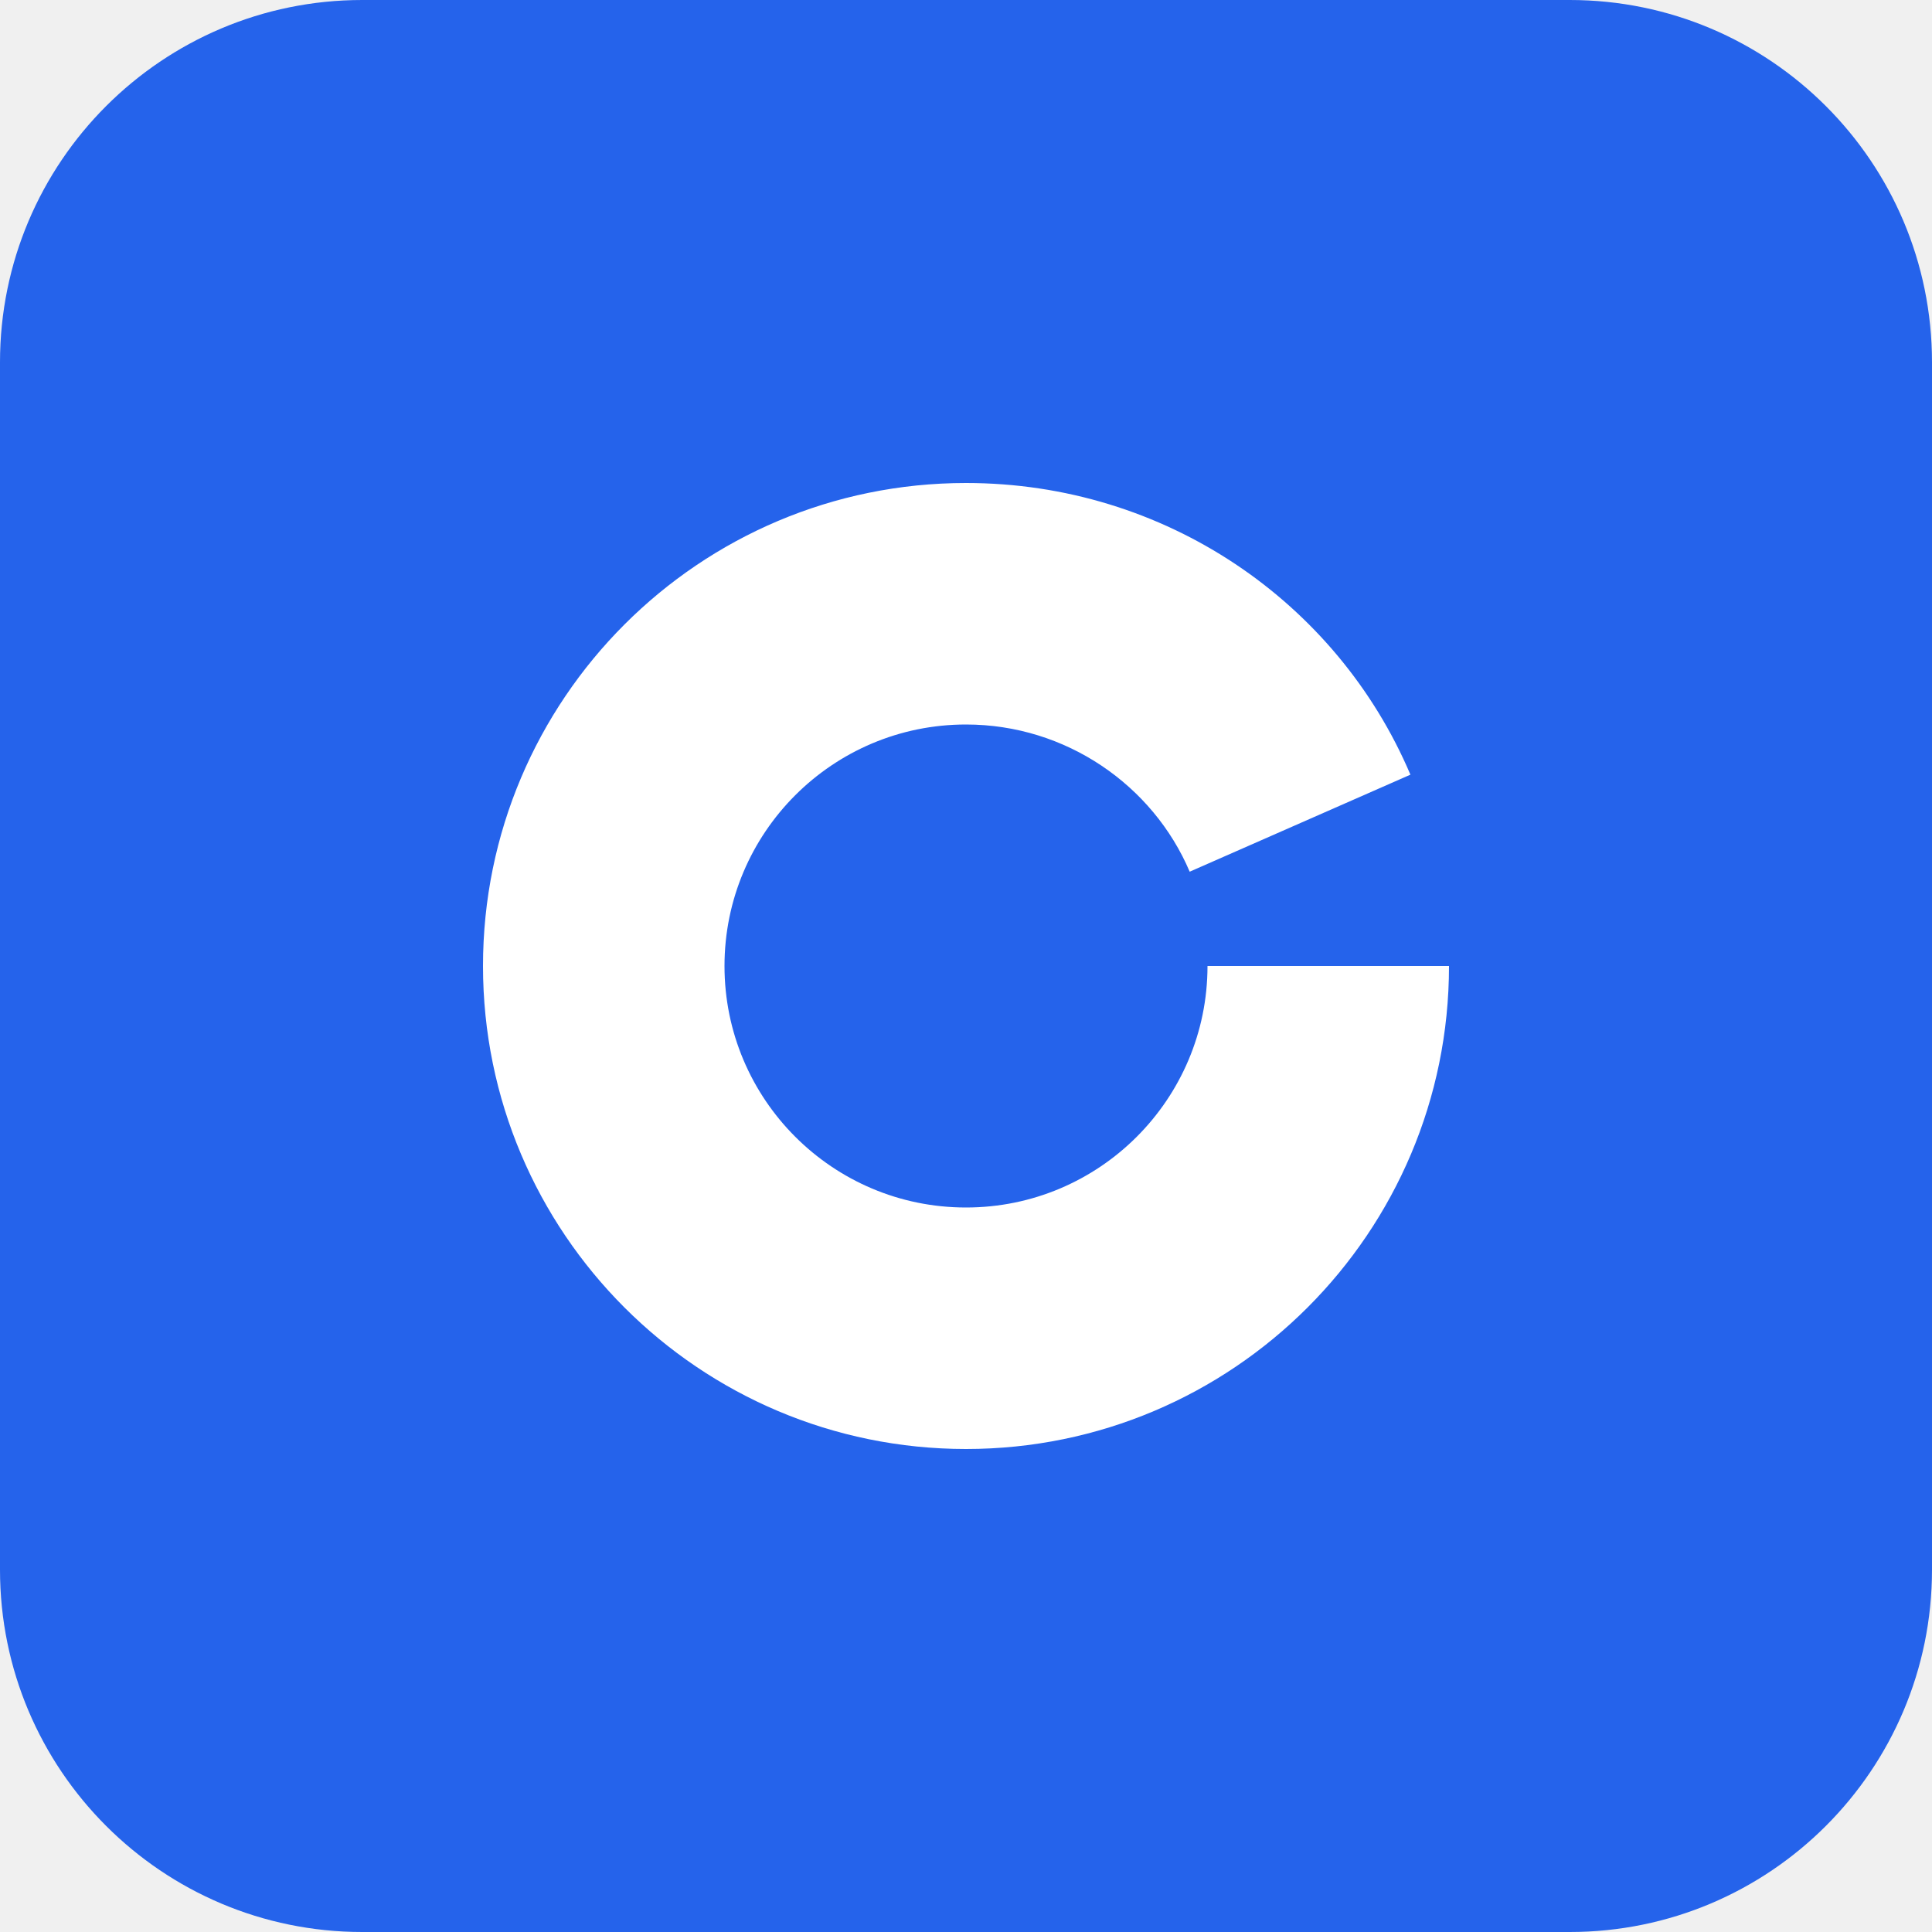
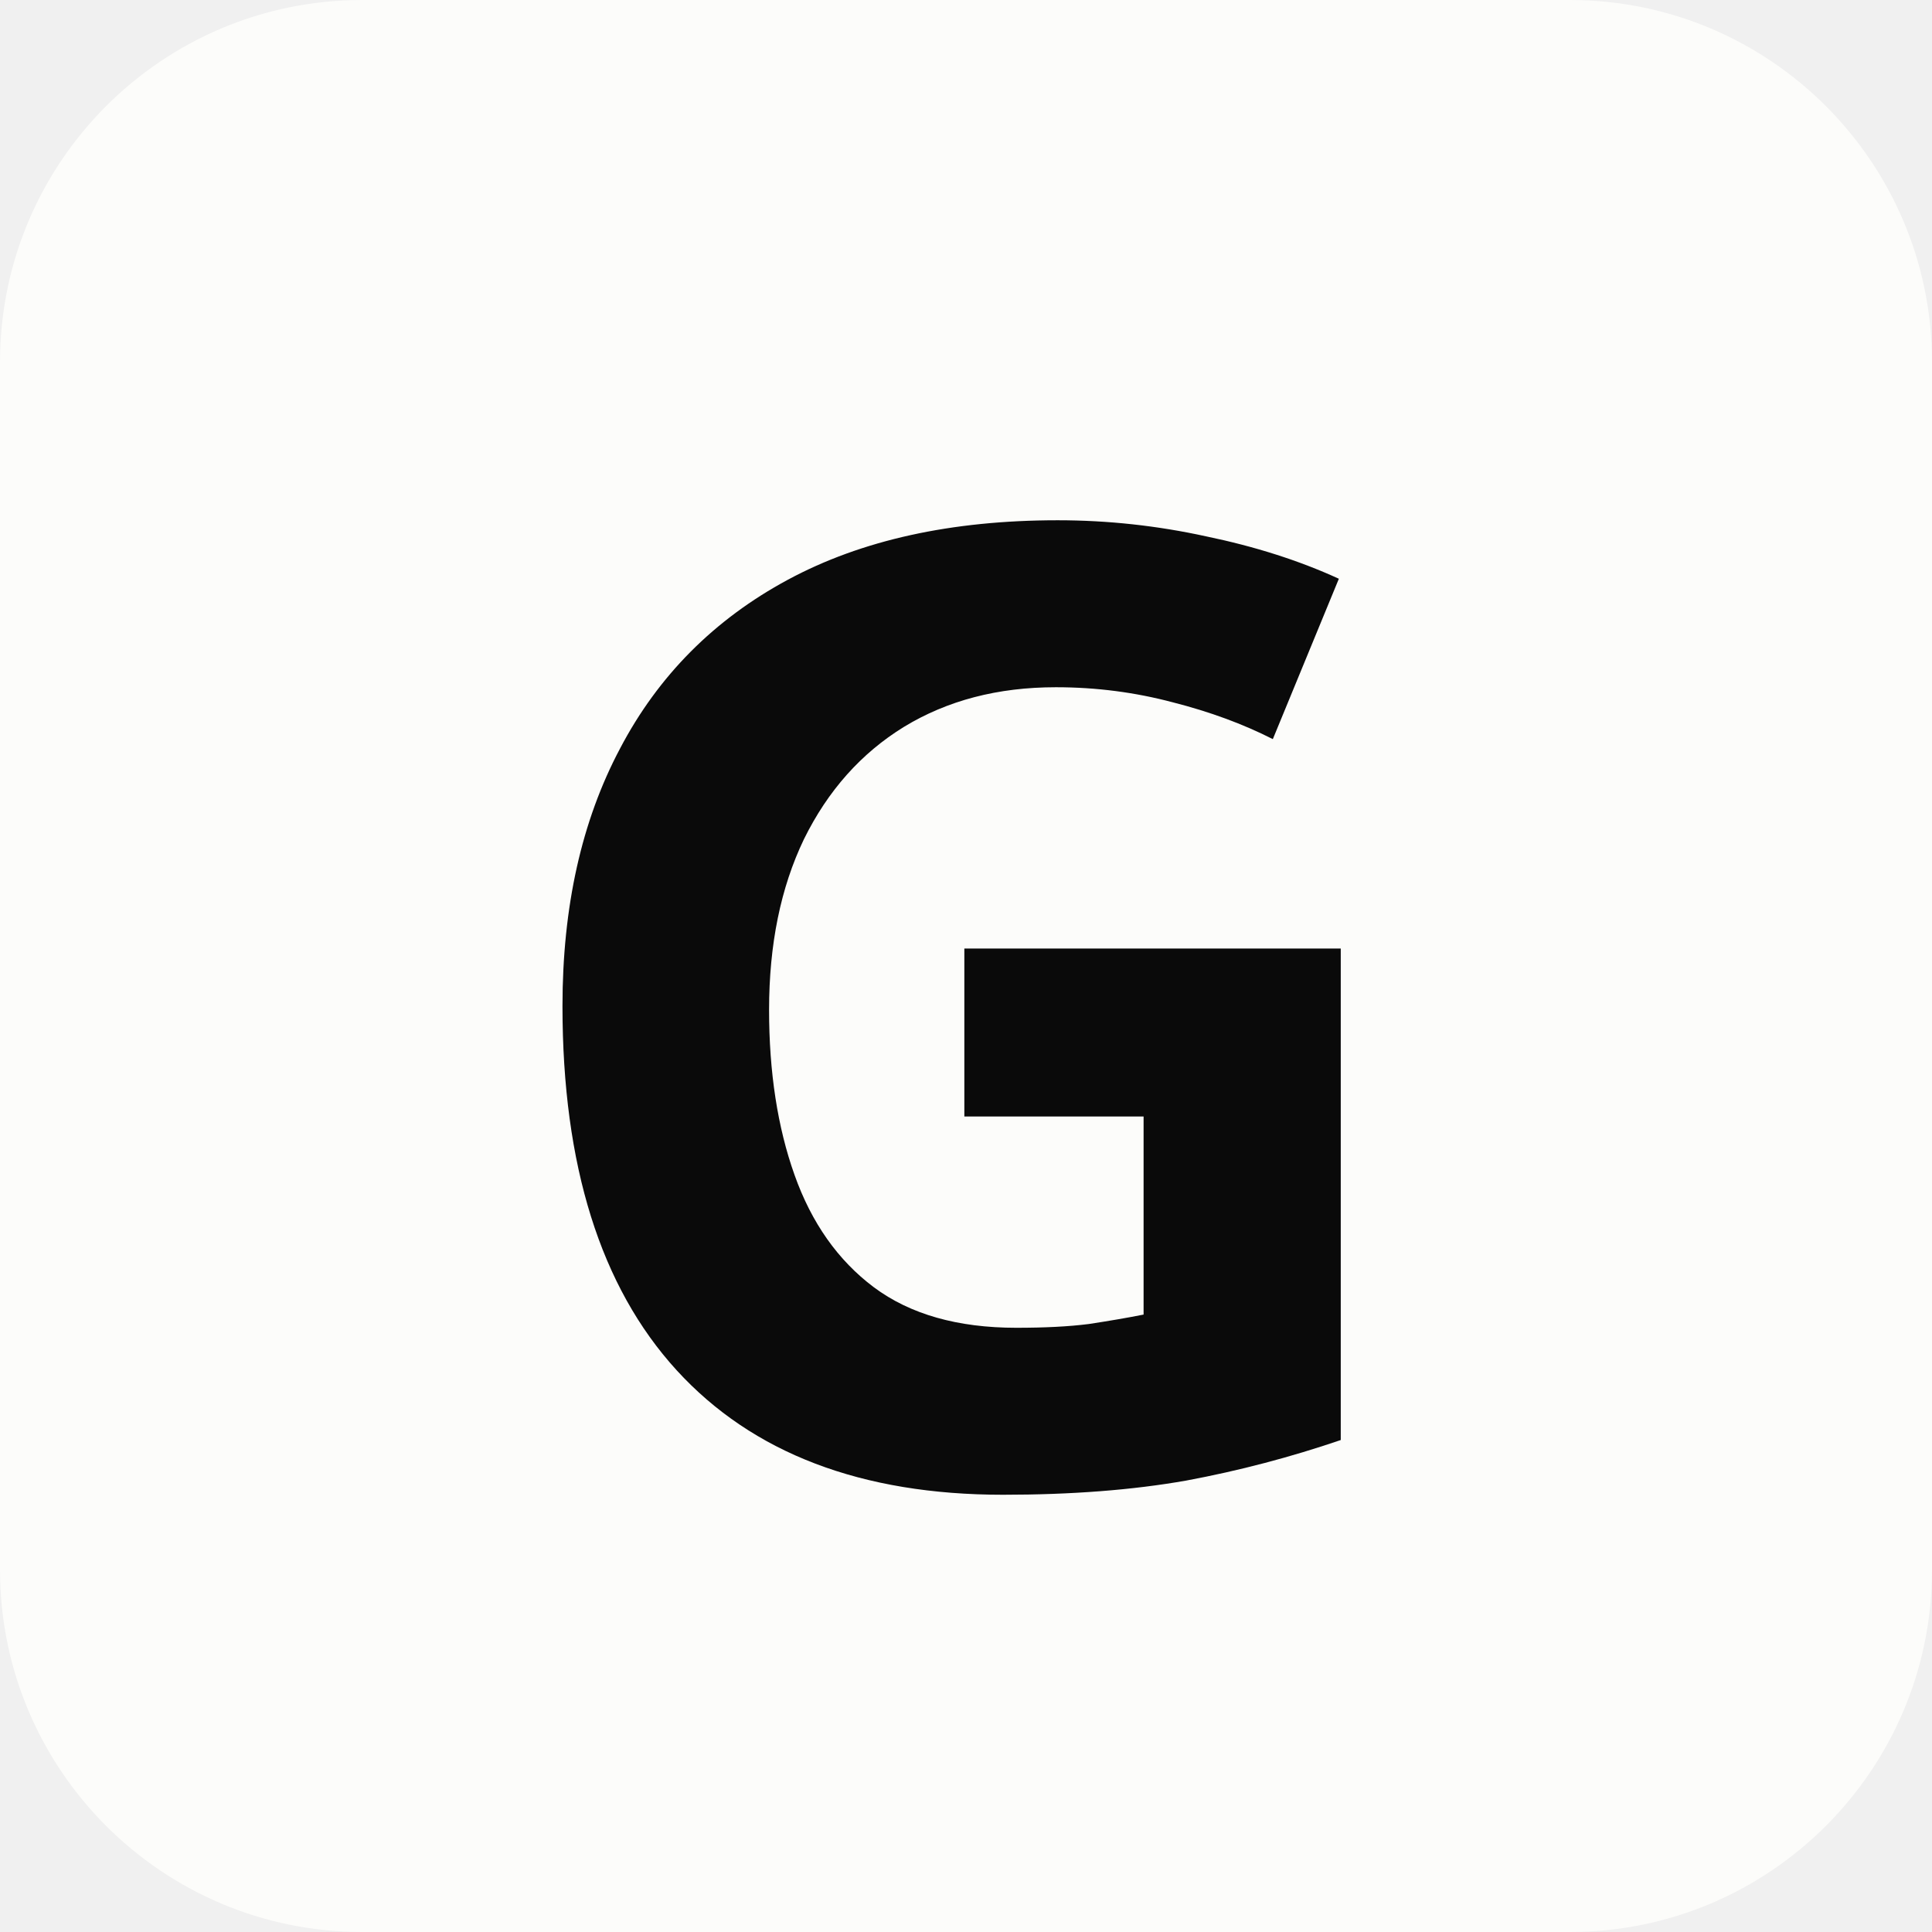
<svg xmlns="http://www.w3.org/2000/svg" viewBox="0 0 32 32">
-   <rect width="32" height="32" rx="6" fill="#2563eb" />
-   <path d="M16 8C11.582 8 8 11.582 8 16C8 20.418 11.582 24 16 24C20.418 24 24 20.418 24 16H20C20 18.209 18.209 20 16 20C13.791 20 12 18.209 12 16C12 13.791 13.791 12 16 12C17.657 12 19.097 13.008 19.705 14.438L23.361 12.831C22.146 9.971 19.299 8 16 8Z" fill="white" />
+   <rect width="32" height="32" rx="6" fill="#FCFCFA" />
+   <text x="50%" y="50%" dominant-baseline="central" text-anchor="middle" font-family="'Space Grotesk', sans-serif" font-weight="700" font-size="22" fill="#0A0A0A">G</text>
</svg>
